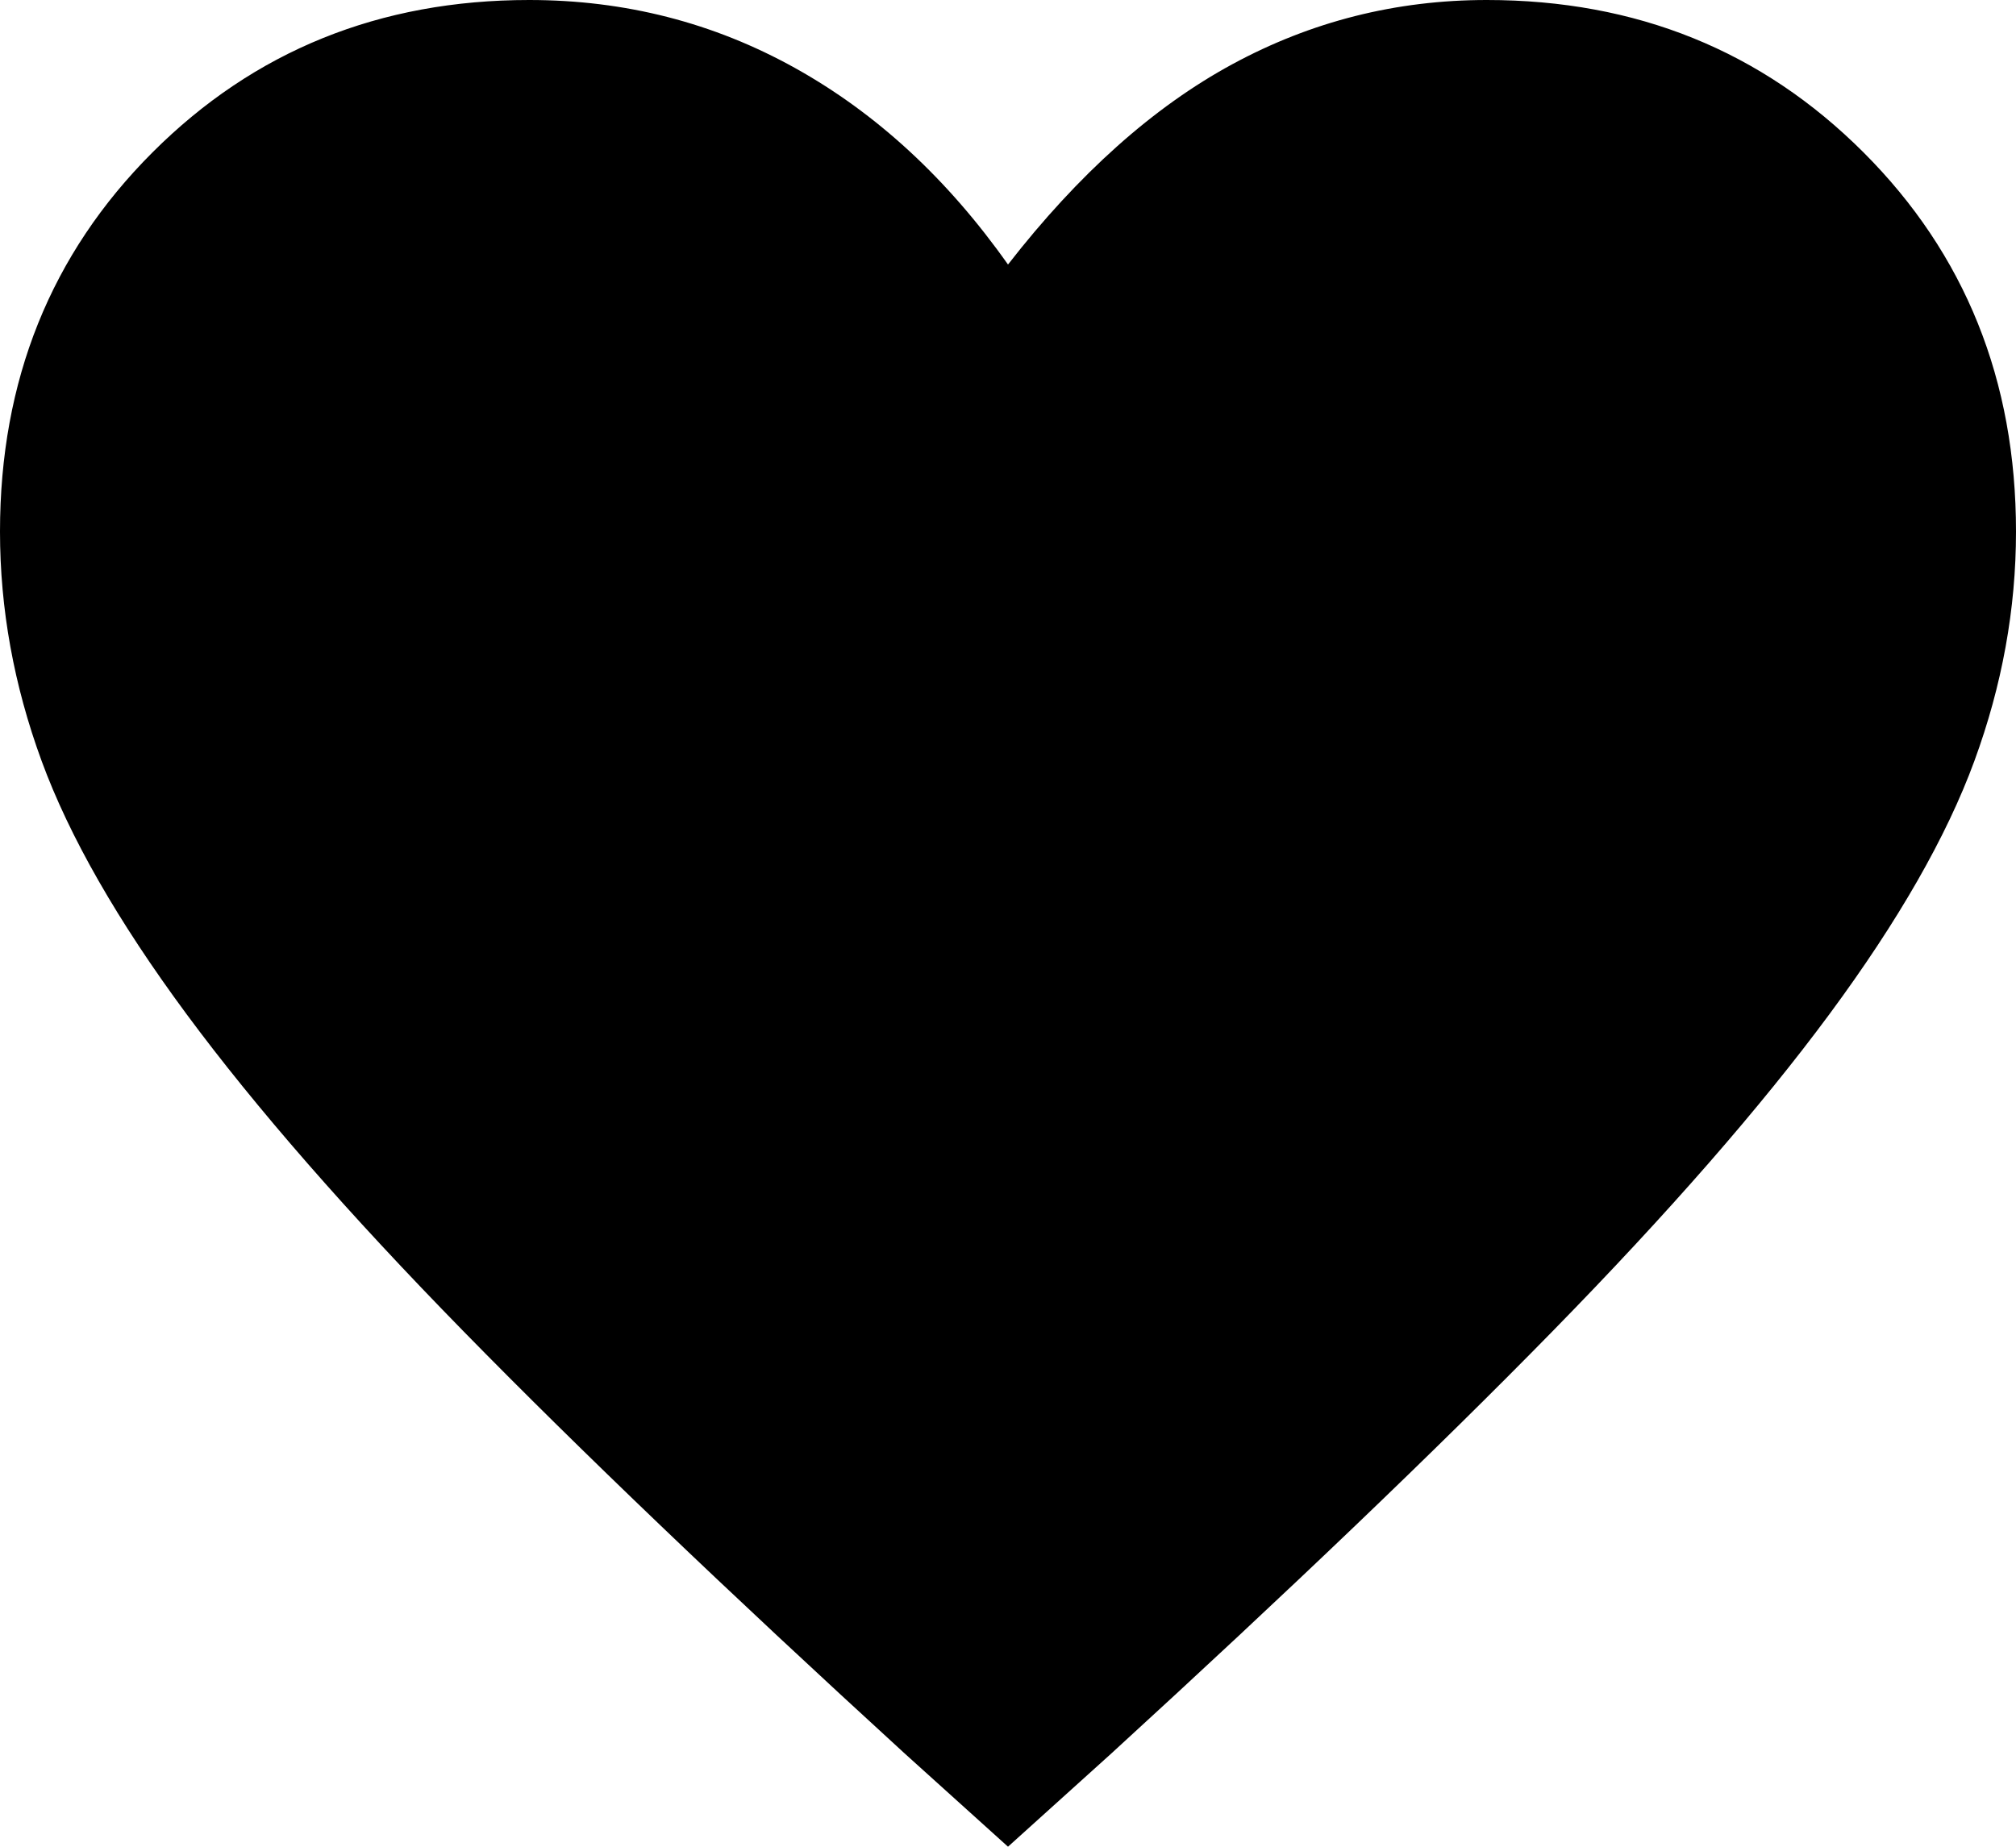
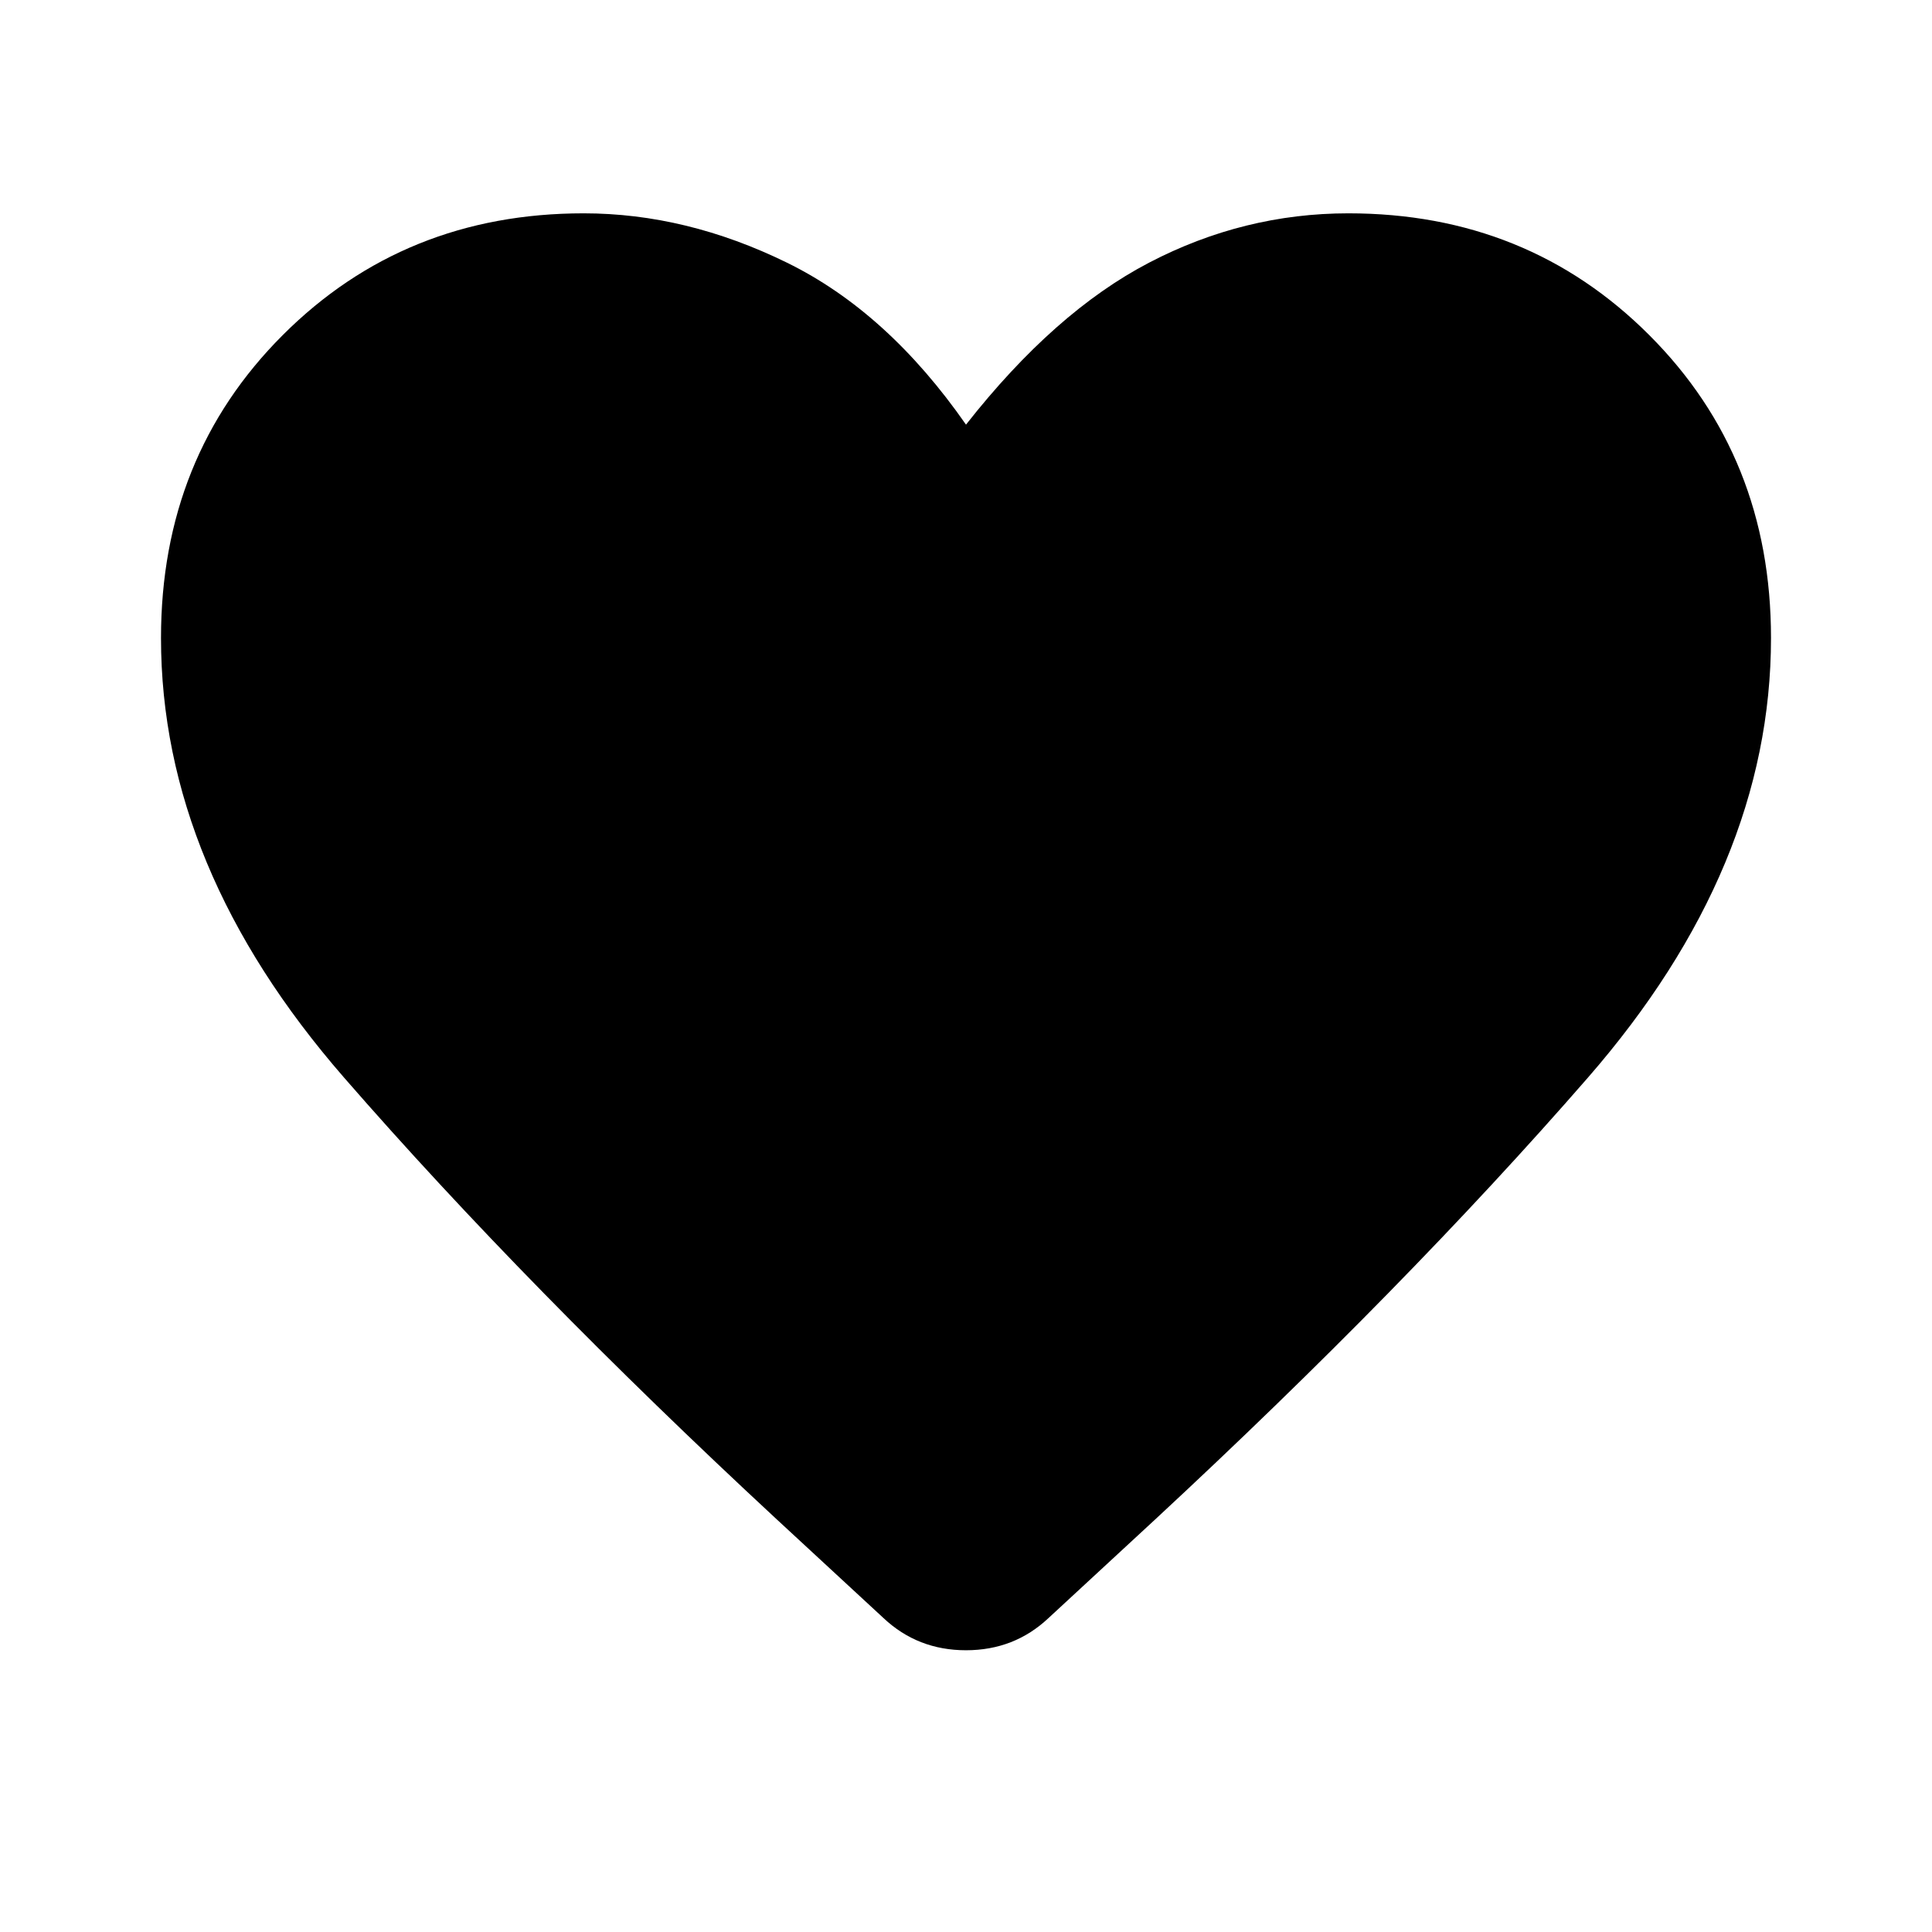
- <svg xmlns="http://www.w3.org/2000/svg" version="1.1" width="40" height="36.65" viewBox="0,0,40,36.65">
-   <g transform="translate(-223.5,-166.475)">
-     <g data-paper-data="{&quot;isPaintingLayer&quot;:true}" fill="#000000" fill-rule="nonzero" stroke="none" stroke-width="0.5" stroke-linecap="butt" stroke-linejoin="miter" stroke-miterlimit="10" stroke-dasharray="" stroke-dashoffset="0" style="mix-blend-mode: normal">
-       <path d="M243.5,203.125l-2.05,-1.85c-3.533,-3.233 -6.45,-6.025 -8.75,-8.375c-2.3,-2.35 -4.133,-4.45 -5.5,-6.3c-1.367,-1.85 -2.325,-3.525 -2.875,-5.025c-0.55,-1.5 -0.825,-3.017 -0.825,-4.55c0,-3 1.008,-5.508 3.025,-7.525c2.017,-2.017 4.508,-3.025 7.475,-3.025c1.9,0 3.658,0.45 5.275,1.35c1.617,0.9 3.025,2.2 4.225,3.9c1.4,-1.8 2.883,-3.125 4.45,-3.975c1.567,-0.85 3.25,-1.275 5.05,-1.275c2.967,0 5.458,1.008 7.475,3.025c2.017,2.017 3.025,4.525 3.025,7.525c0,1.533 -0.275,3.05 -0.825,4.55c-0.55,1.5 -1.508,3.175 -2.875,5.025c-1.367,1.85 -3.2,3.95 -5.5,6.3c-2.3,2.35 -5.217,5.142 -8.75,8.375z" />
-     </g>
-   </g>
+ <svg xmlns="http://www.w3.org/2000/svg" height="48" width="48">
+   <path d="m21.95 40.2-2.65-2.45Q13.1 32 8.55 26.775T4 15.85q0-4.5 3.025-7.525Q10.05 5.3 14.5 5.3q2.55 0 5.05 1.225T24 10.55q2.2-2.8 4.55-4.025Q30.9 5.3 33.5 5.3q4.45 0 7.475 3.025Q44 11.35 44 15.85q0 5.7-4.55 10.925Q34.9 32 28.7 37.75l-2.65 2.45q-.85.8-2.05.8-1.2 0-2.05-.8Z" />
</svg>
